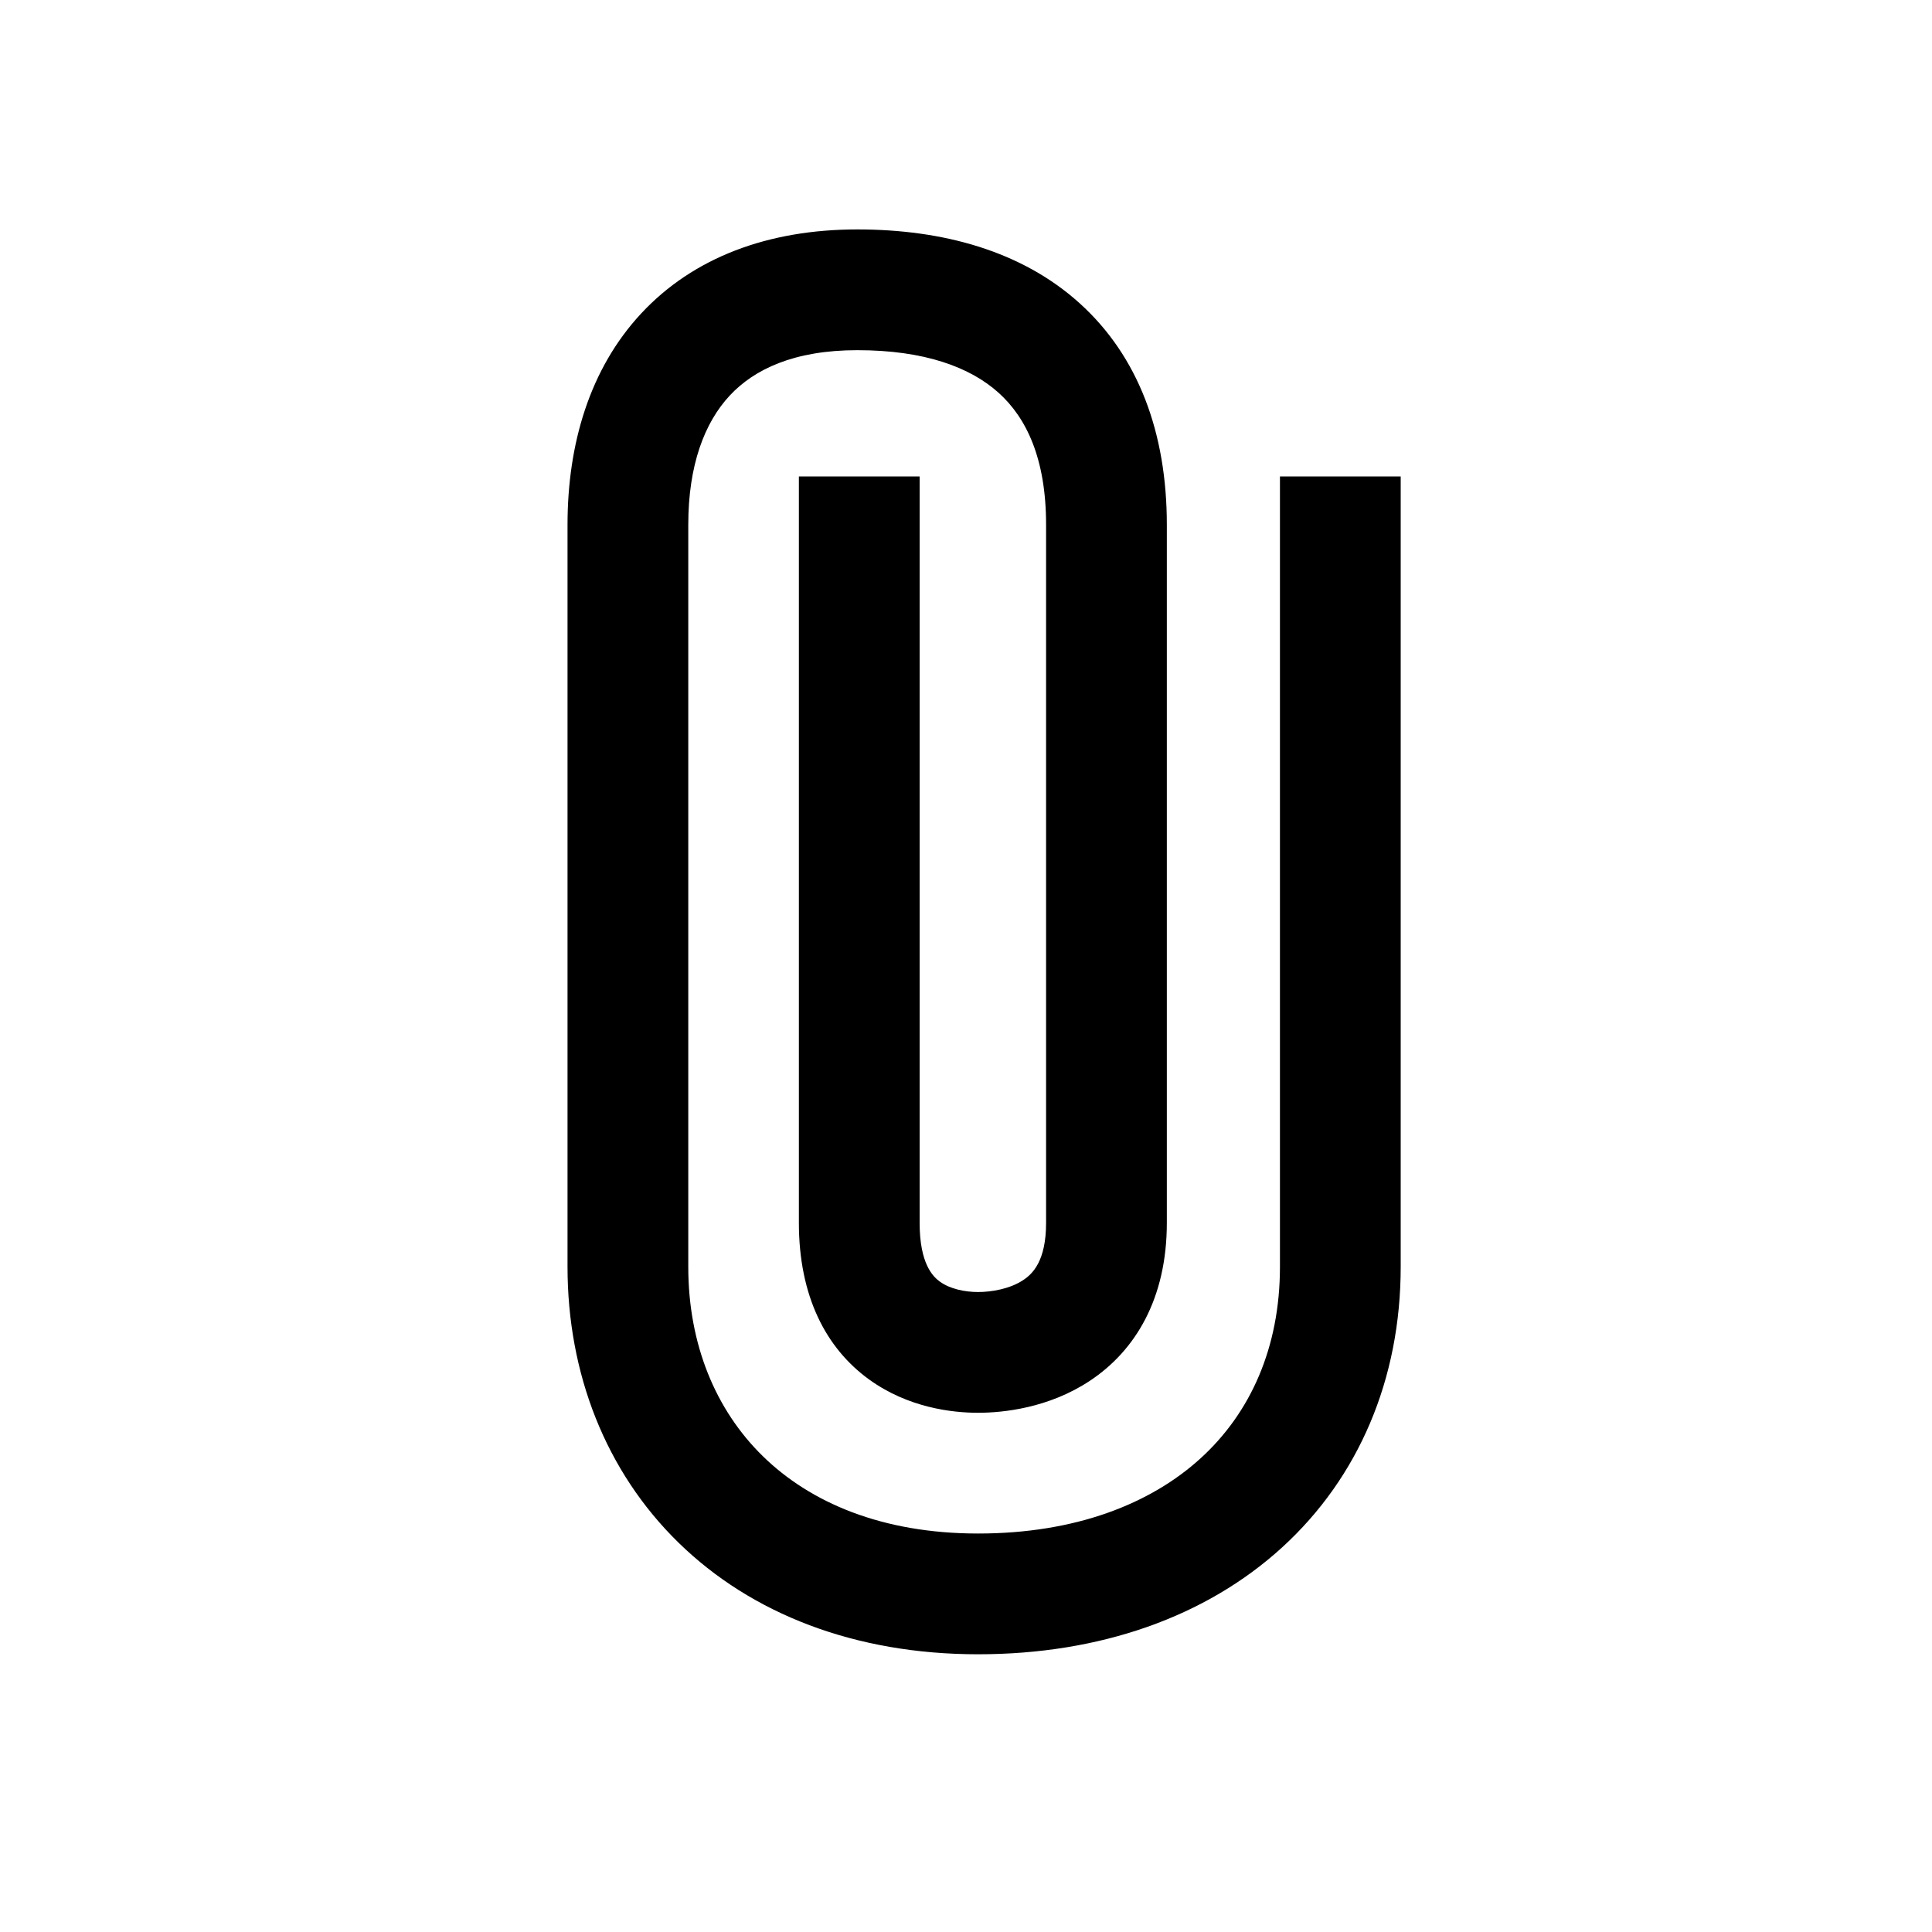
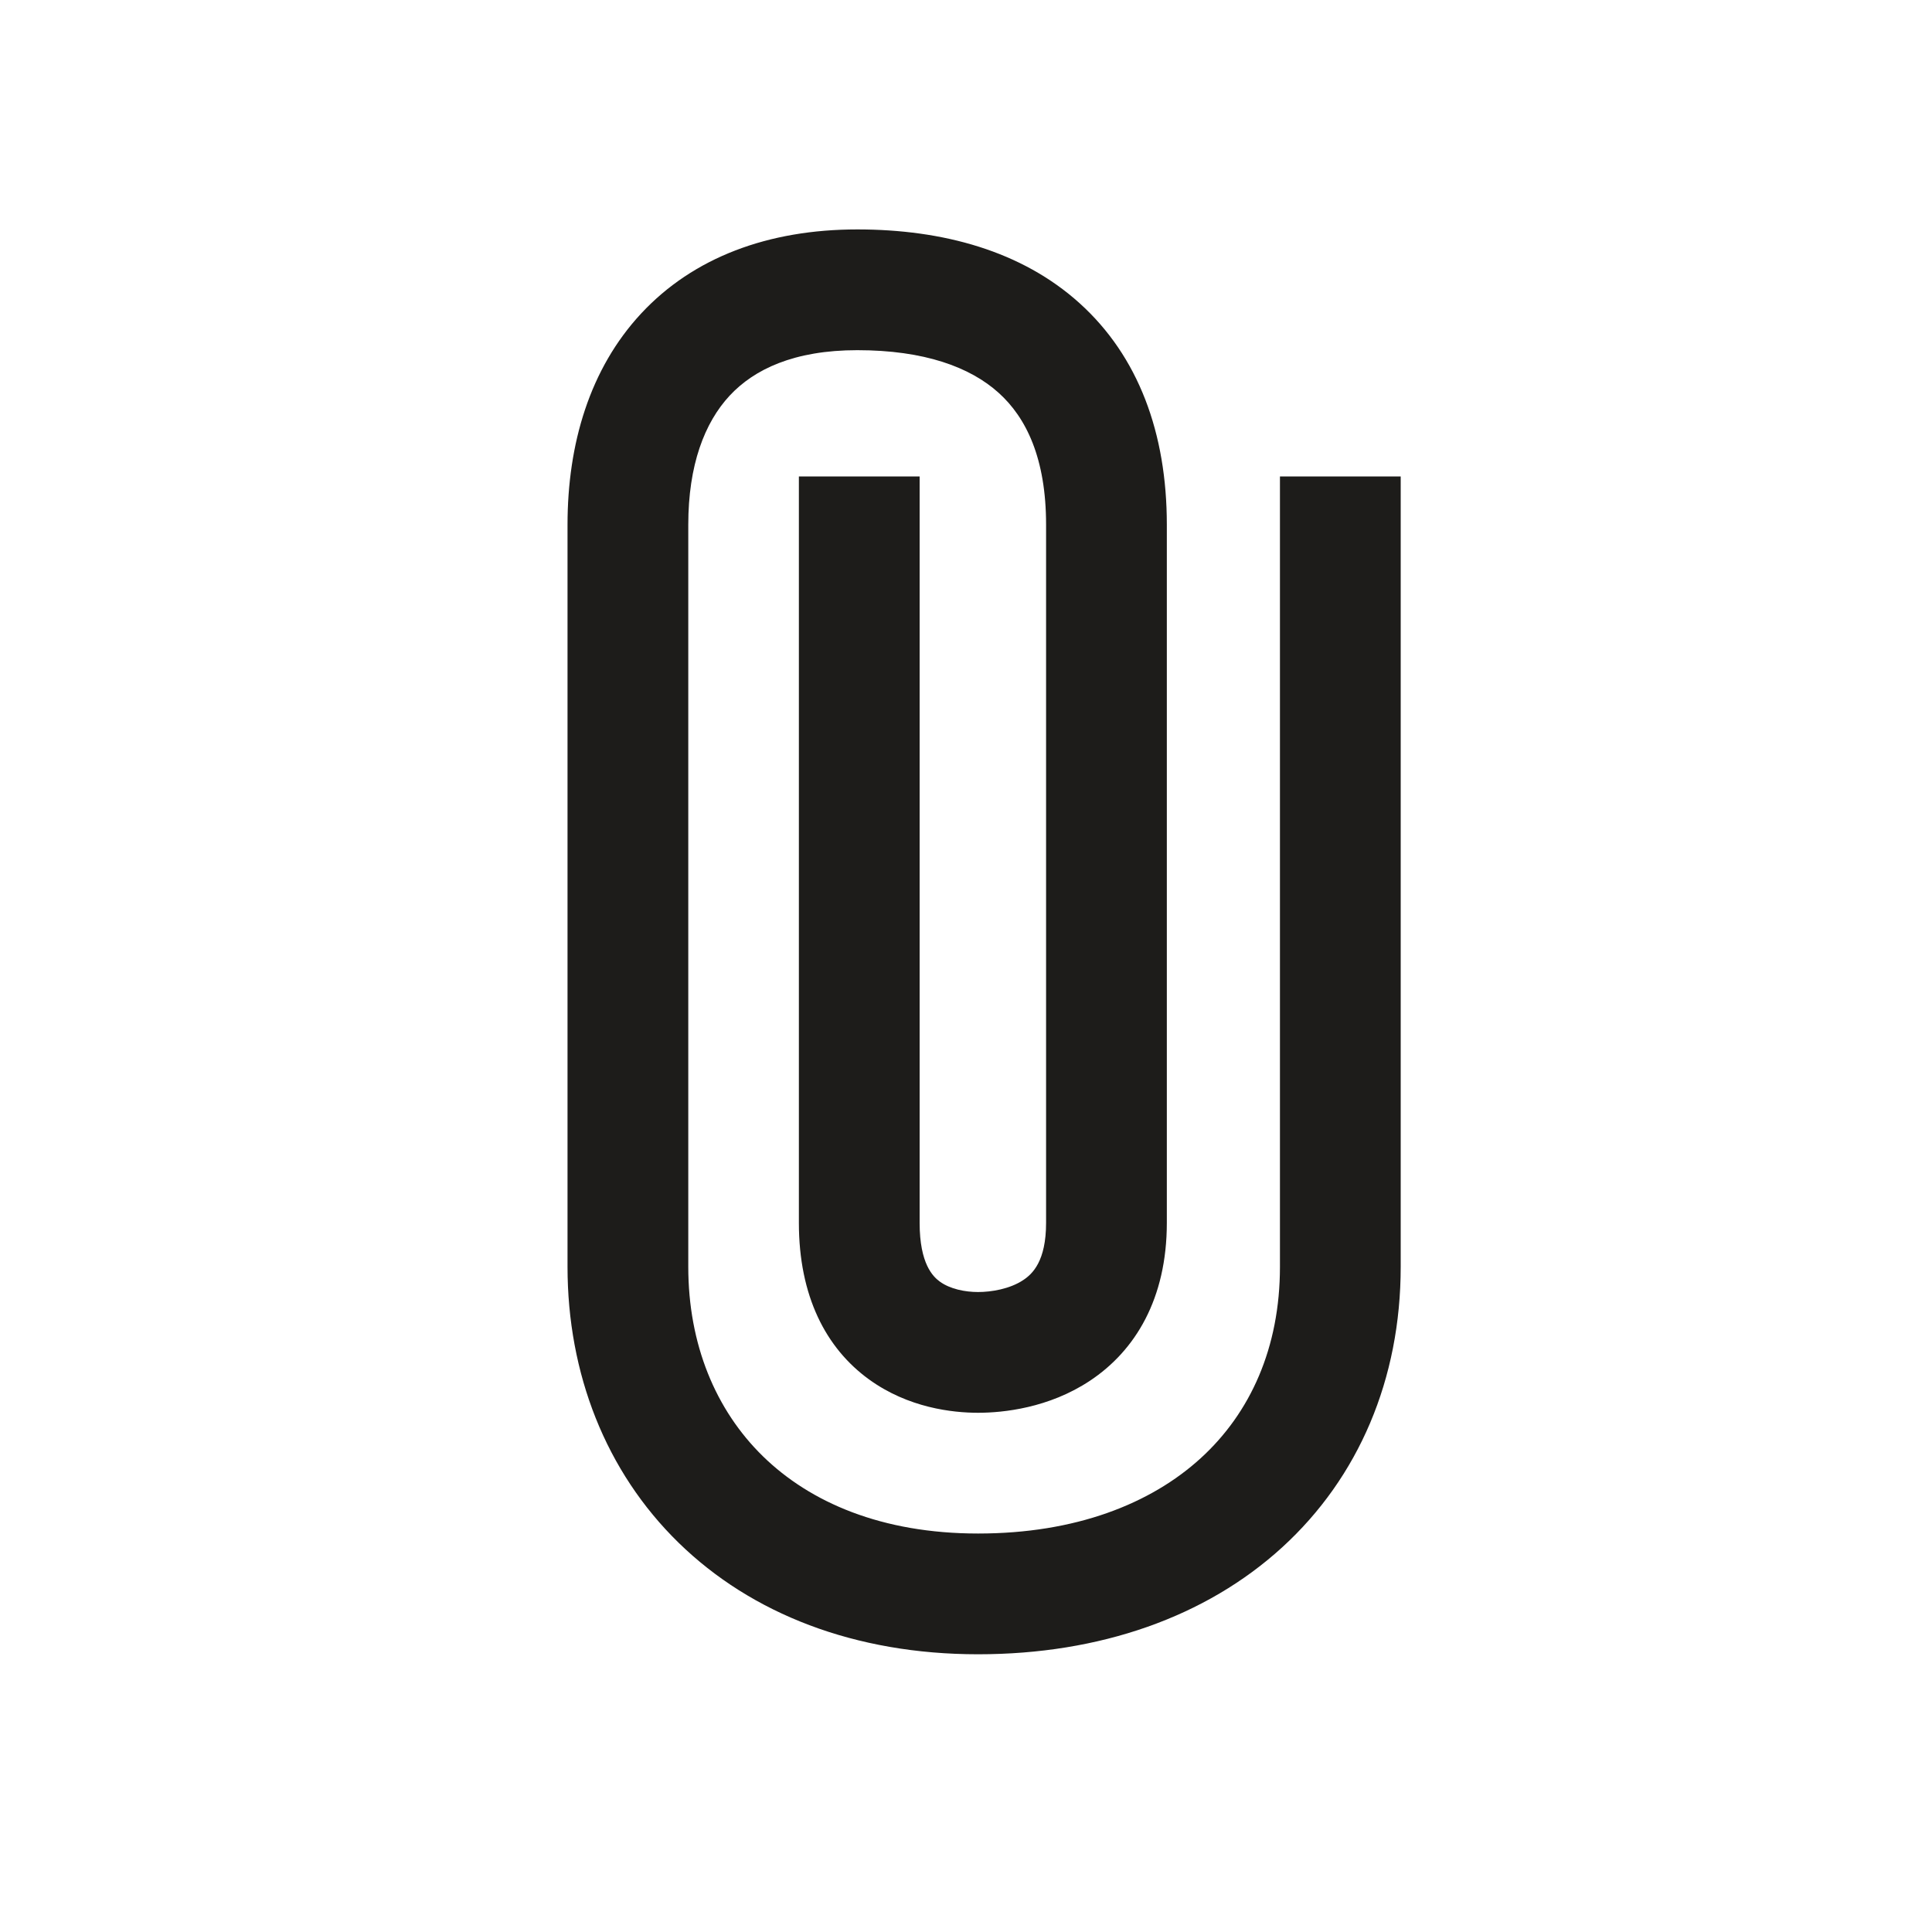
<svg xmlns="http://www.w3.org/2000/svg" width="40" height="40" viewBox="0 0 40 40" fill="none">
-   <path fill-rule="evenodd" clip-rule="evenodd" d="M13.275 6.49C14.355 5.329 15.906 4.75 17.75 4.75C19.523 4.75 21.153 5.196 22.35 6.276C23.569 7.375 24.158 8.965 24.158 10.864V25.318C24.158 26.89 23.504 27.965 22.566 28.587C21.713 29.153 20.768 29.25 20.25 29.25C19.726 29.25 18.807 29.151 17.989 28.557C17.098 27.91 16.54 26.833 16.54 25.318V9.864H19.04V25.318C19.04 26.167 19.317 26.431 19.458 26.534C19.673 26.69 19.984 26.75 20.25 26.75C20.521 26.75 20.906 26.688 21.184 26.503C21.377 26.376 21.658 26.11 21.658 25.318V10.864C21.658 9.489 21.247 8.647 20.676 8.133C20.084 7.599 19.135 7.25 17.75 7.25C16.436 7.25 15.612 7.648 15.106 8.192C14.587 8.751 14.25 9.628 14.25 10.864V26.227C14.25 27.834 14.816 29.194 15.796 30.151C16.775 31.107 18.258 31.75 20.25 31.75C22.266 31.75 23.822 31.137 24.86 30.19C25.888 29.252 26.5 27.903 26.5 26.227V9.864H29V26.227C29 28.551 28.131 30.589 26.545 32.037C24.967 33.477 22.773 34.25 20.25 34.25C17.702 34.25 15.56 33.415 14.049 31.94C12.54 30.466 11.75 28.439 11.75 26.227V10.864C11.75 9.191 12.209 7.636 13.275 6.49Z" fill="black" />
+   <path fill-rule="evenodd" clip-rule="evenodd" d="M13.275 6.49C14.355 5.329 15.906 4.75 17.75 4.75C19.523 4.75 21.153 5.196 22.35 6.276C23.569 7.375 24.158 8.965 24.158 10.864V25.318C24.158 26.89 23.504 27.965 22.566 28.587C21.713 29.153 20.768 29.25 20.25 29.25C19.726 29.25 18.807 29.151 17.989 28.557C17.098 27.91 16.54 26.833 16.54 25.318V9.864H19.04V25.318C19.04 26.167 19.317 26.431 19.458 26.534C19.673 26.69 19.984 26.75 20.25 26.75C20.521 26.75 20.906 26.688 21.184 26.503C21.377 26.376 21.658 26.11 21.658 25.318V10.864C21.658 9.489 21.247 8.647 20.676 8.133C20.084 7.599 19.135 7.25 17.75 7.25C16.436 7.25 15.612 7.648 15.106 8.192C14.587 8.751 14.25 9.628 14.25 10.864V26.227C14.25 27.834 14.816 29.194 15.796 30.151C16.775 31.107 18.258 31.75 20.25 31.75C22.266 31.75 23.822 31.137 24.86 30.19C25.888 29.252 26.5 27.903 26.5 26.227V9.864H29V26.227C29 28.551 28.131 30.589 26.545 32.037C24.967 33.477 22.773 34.25 20.25 34.25C17.702 34.25 15.56 33.415 14.049 31.94C12.54 30.466 11.75 28.439 11.75 26.227V10.864C11.75 9.191 12.209 7.636 13.275 6.49Z" fill="#1d1c1a" />
</svg>
